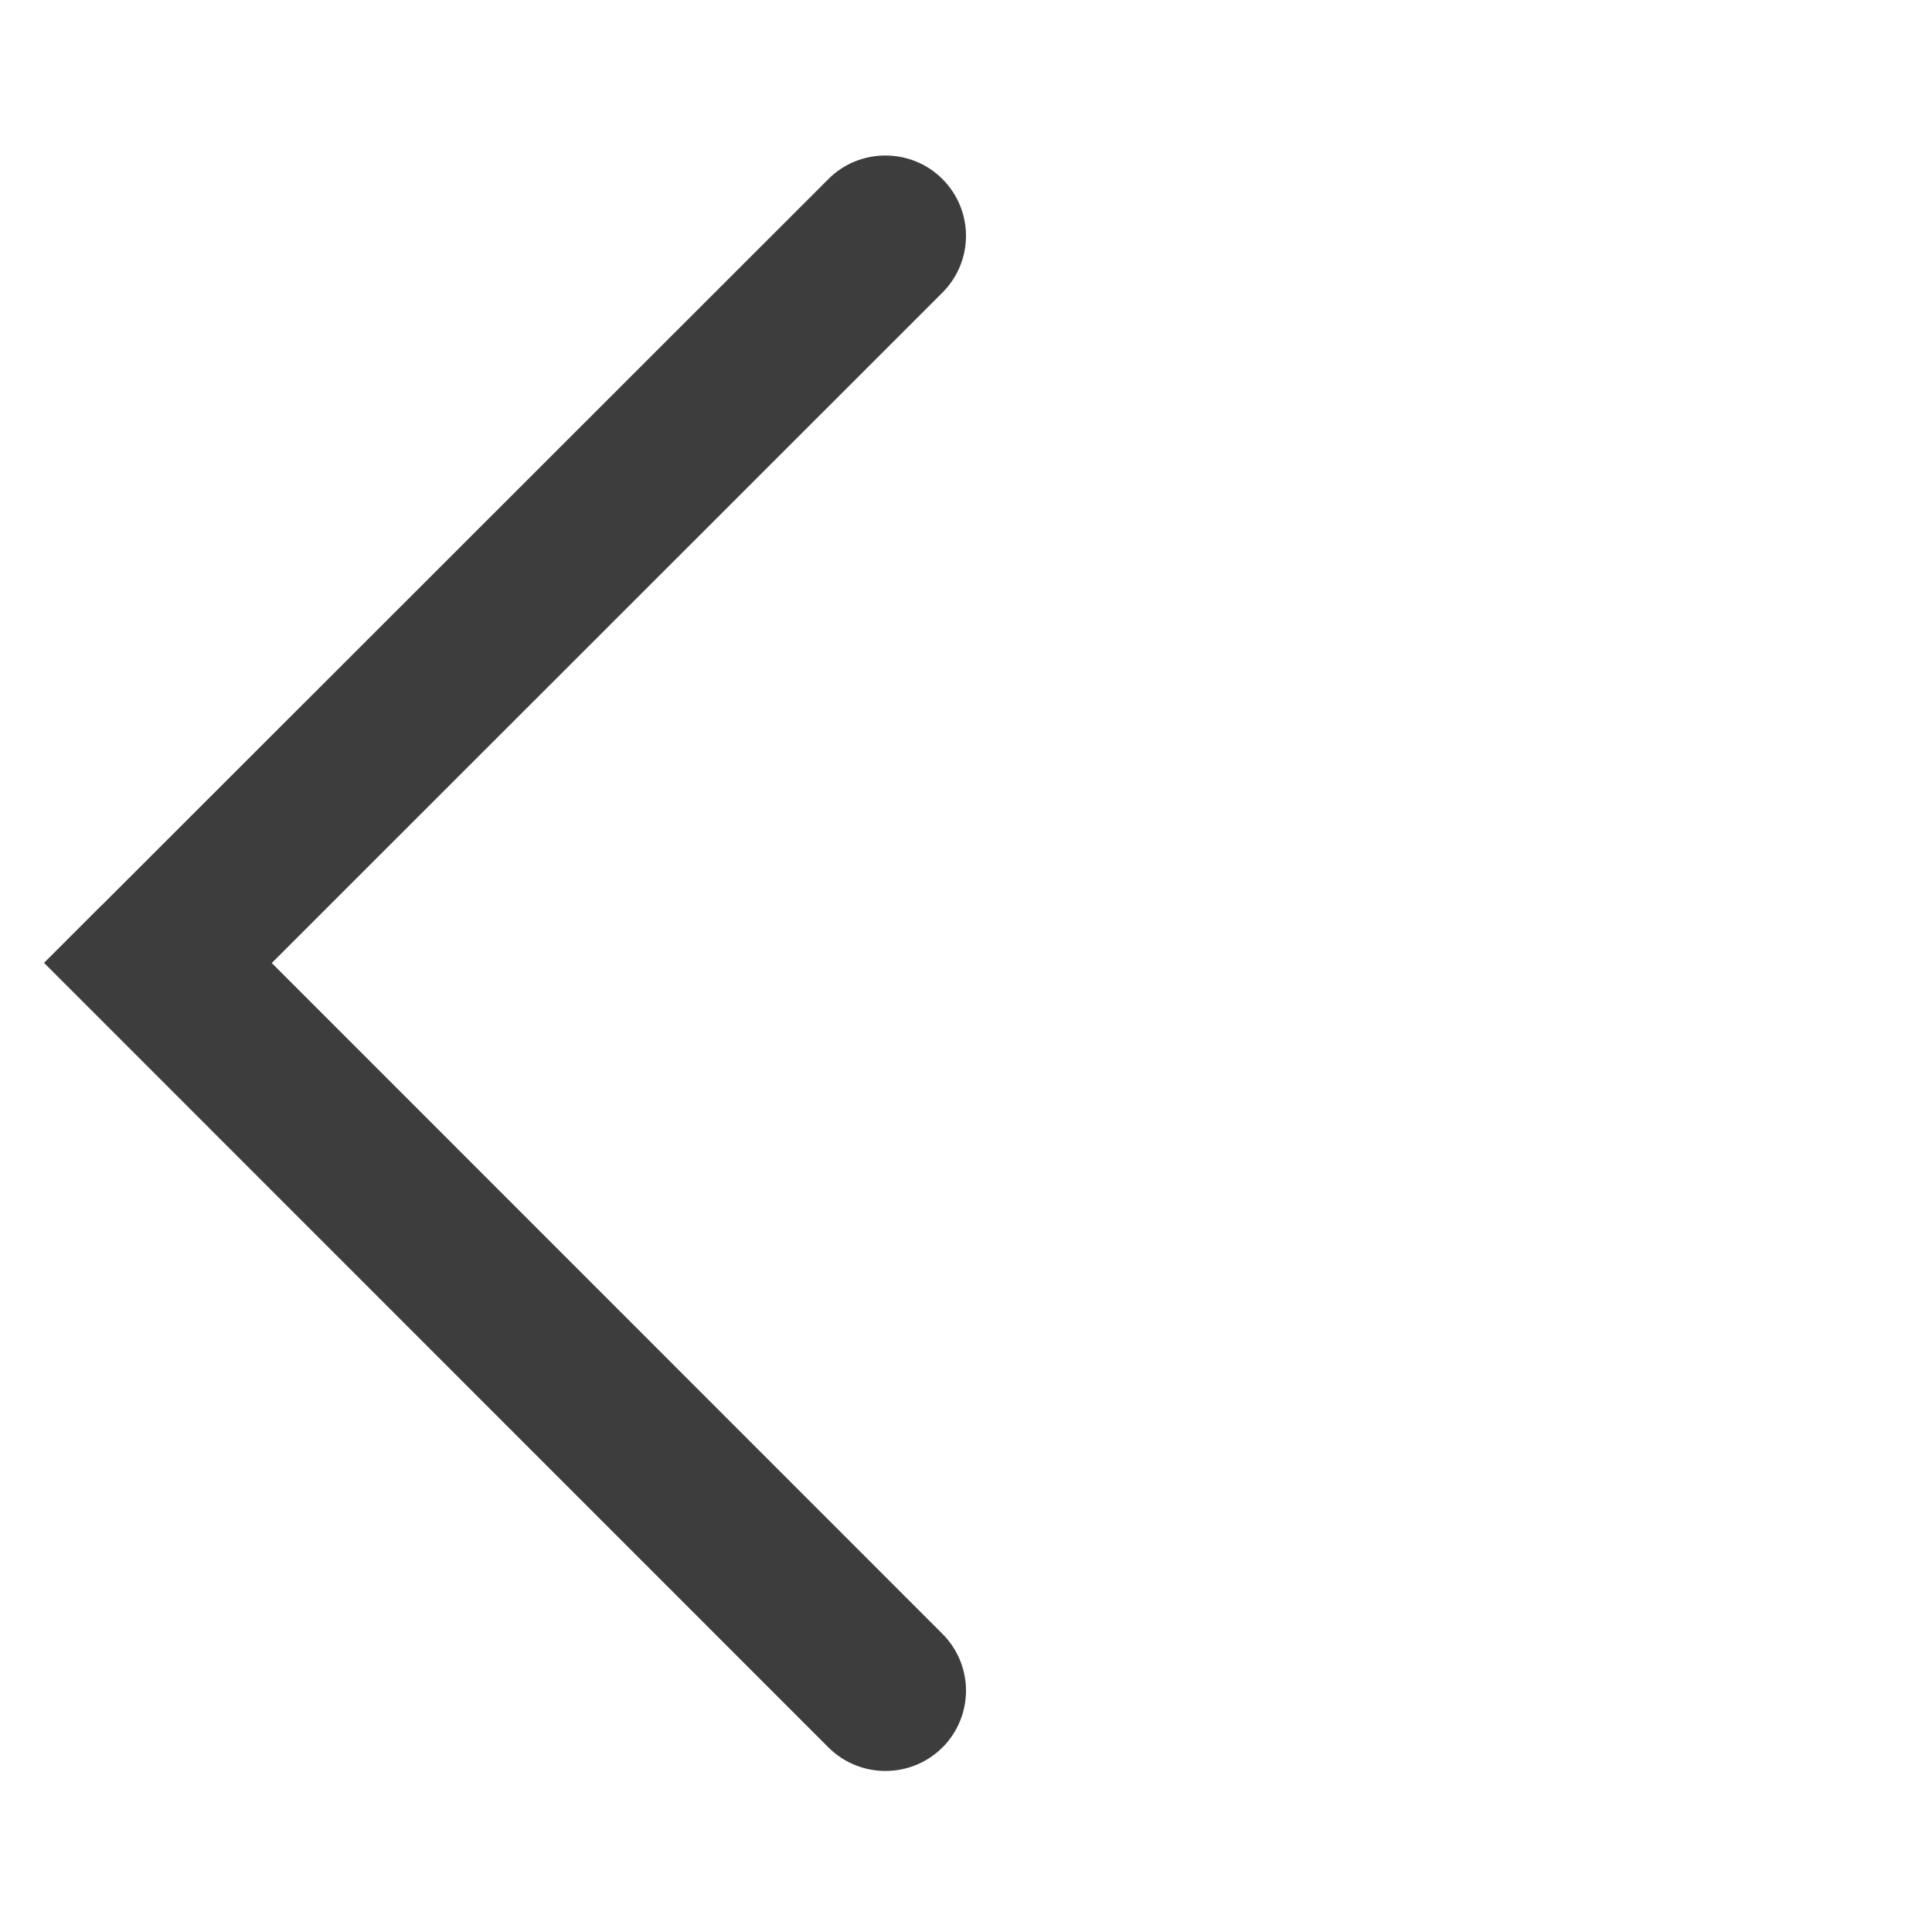
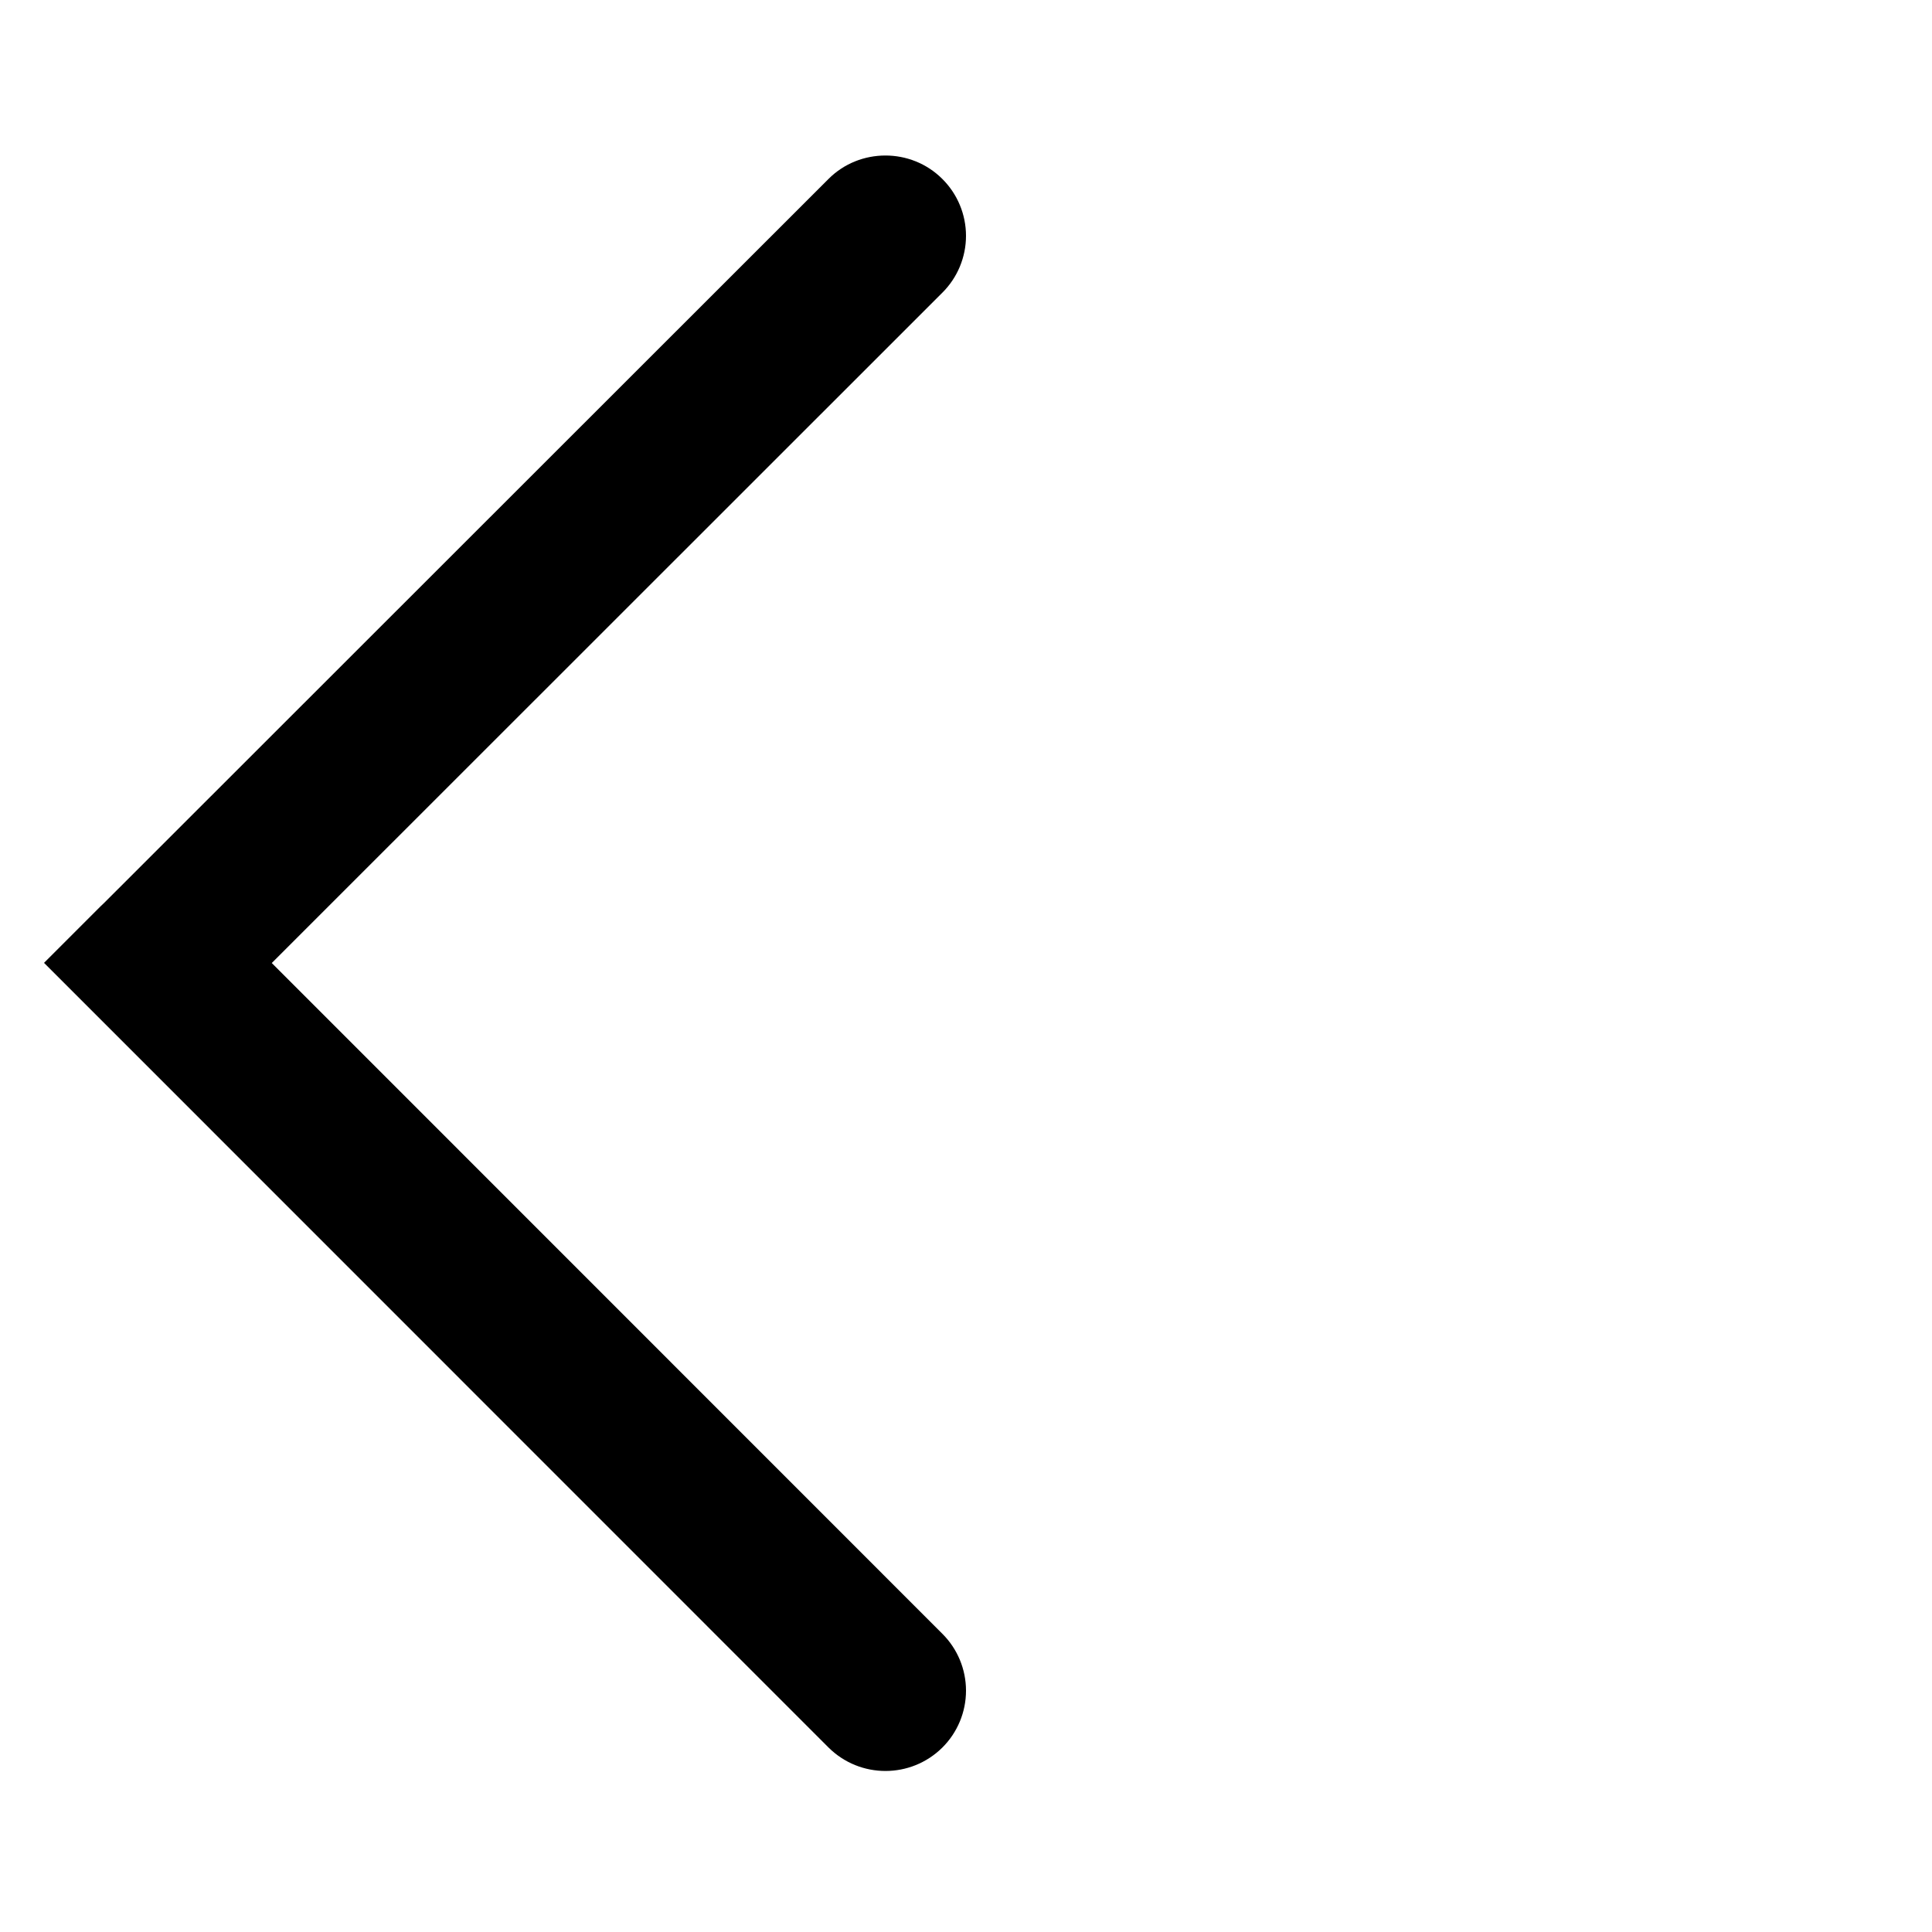
<svg xmlns="http://www.w3.org/2000/svg" class="icon" viewBox="0 0 1024 1024" version="1.1" width="200" height="200">
  <style type="text/css" />
-   <path d="M53.504 480.17l-30.165 30.166L439.168 926.251a42.837 42.837 0 0 0 60.288 0 42.539 42.539 0 0 0 0-60.331l-355.413-355.499 355.413-355.285a42.496 42.496 0 0 0 0-60.288c-16.64-16.64-43.861-16.47-60.288-0.043l-383.915 383.702-1.749 1.664z" fill="#3D3D3D" />
+   <path d="M53.504 480.17l-30.165 30.166L439.168 926.251a42.837 42.837 0 0 0 60.288 0 42.539 42.539 0 0 0 0-60.331l-355.413-355.499 355.413-355.285a42.496 42.496 0 0 0 0-60.288c-16.64-16.64-43.861-16.47-60.288-0.043l-383.915 383.702-1.749 1.664z" />
</svg>
